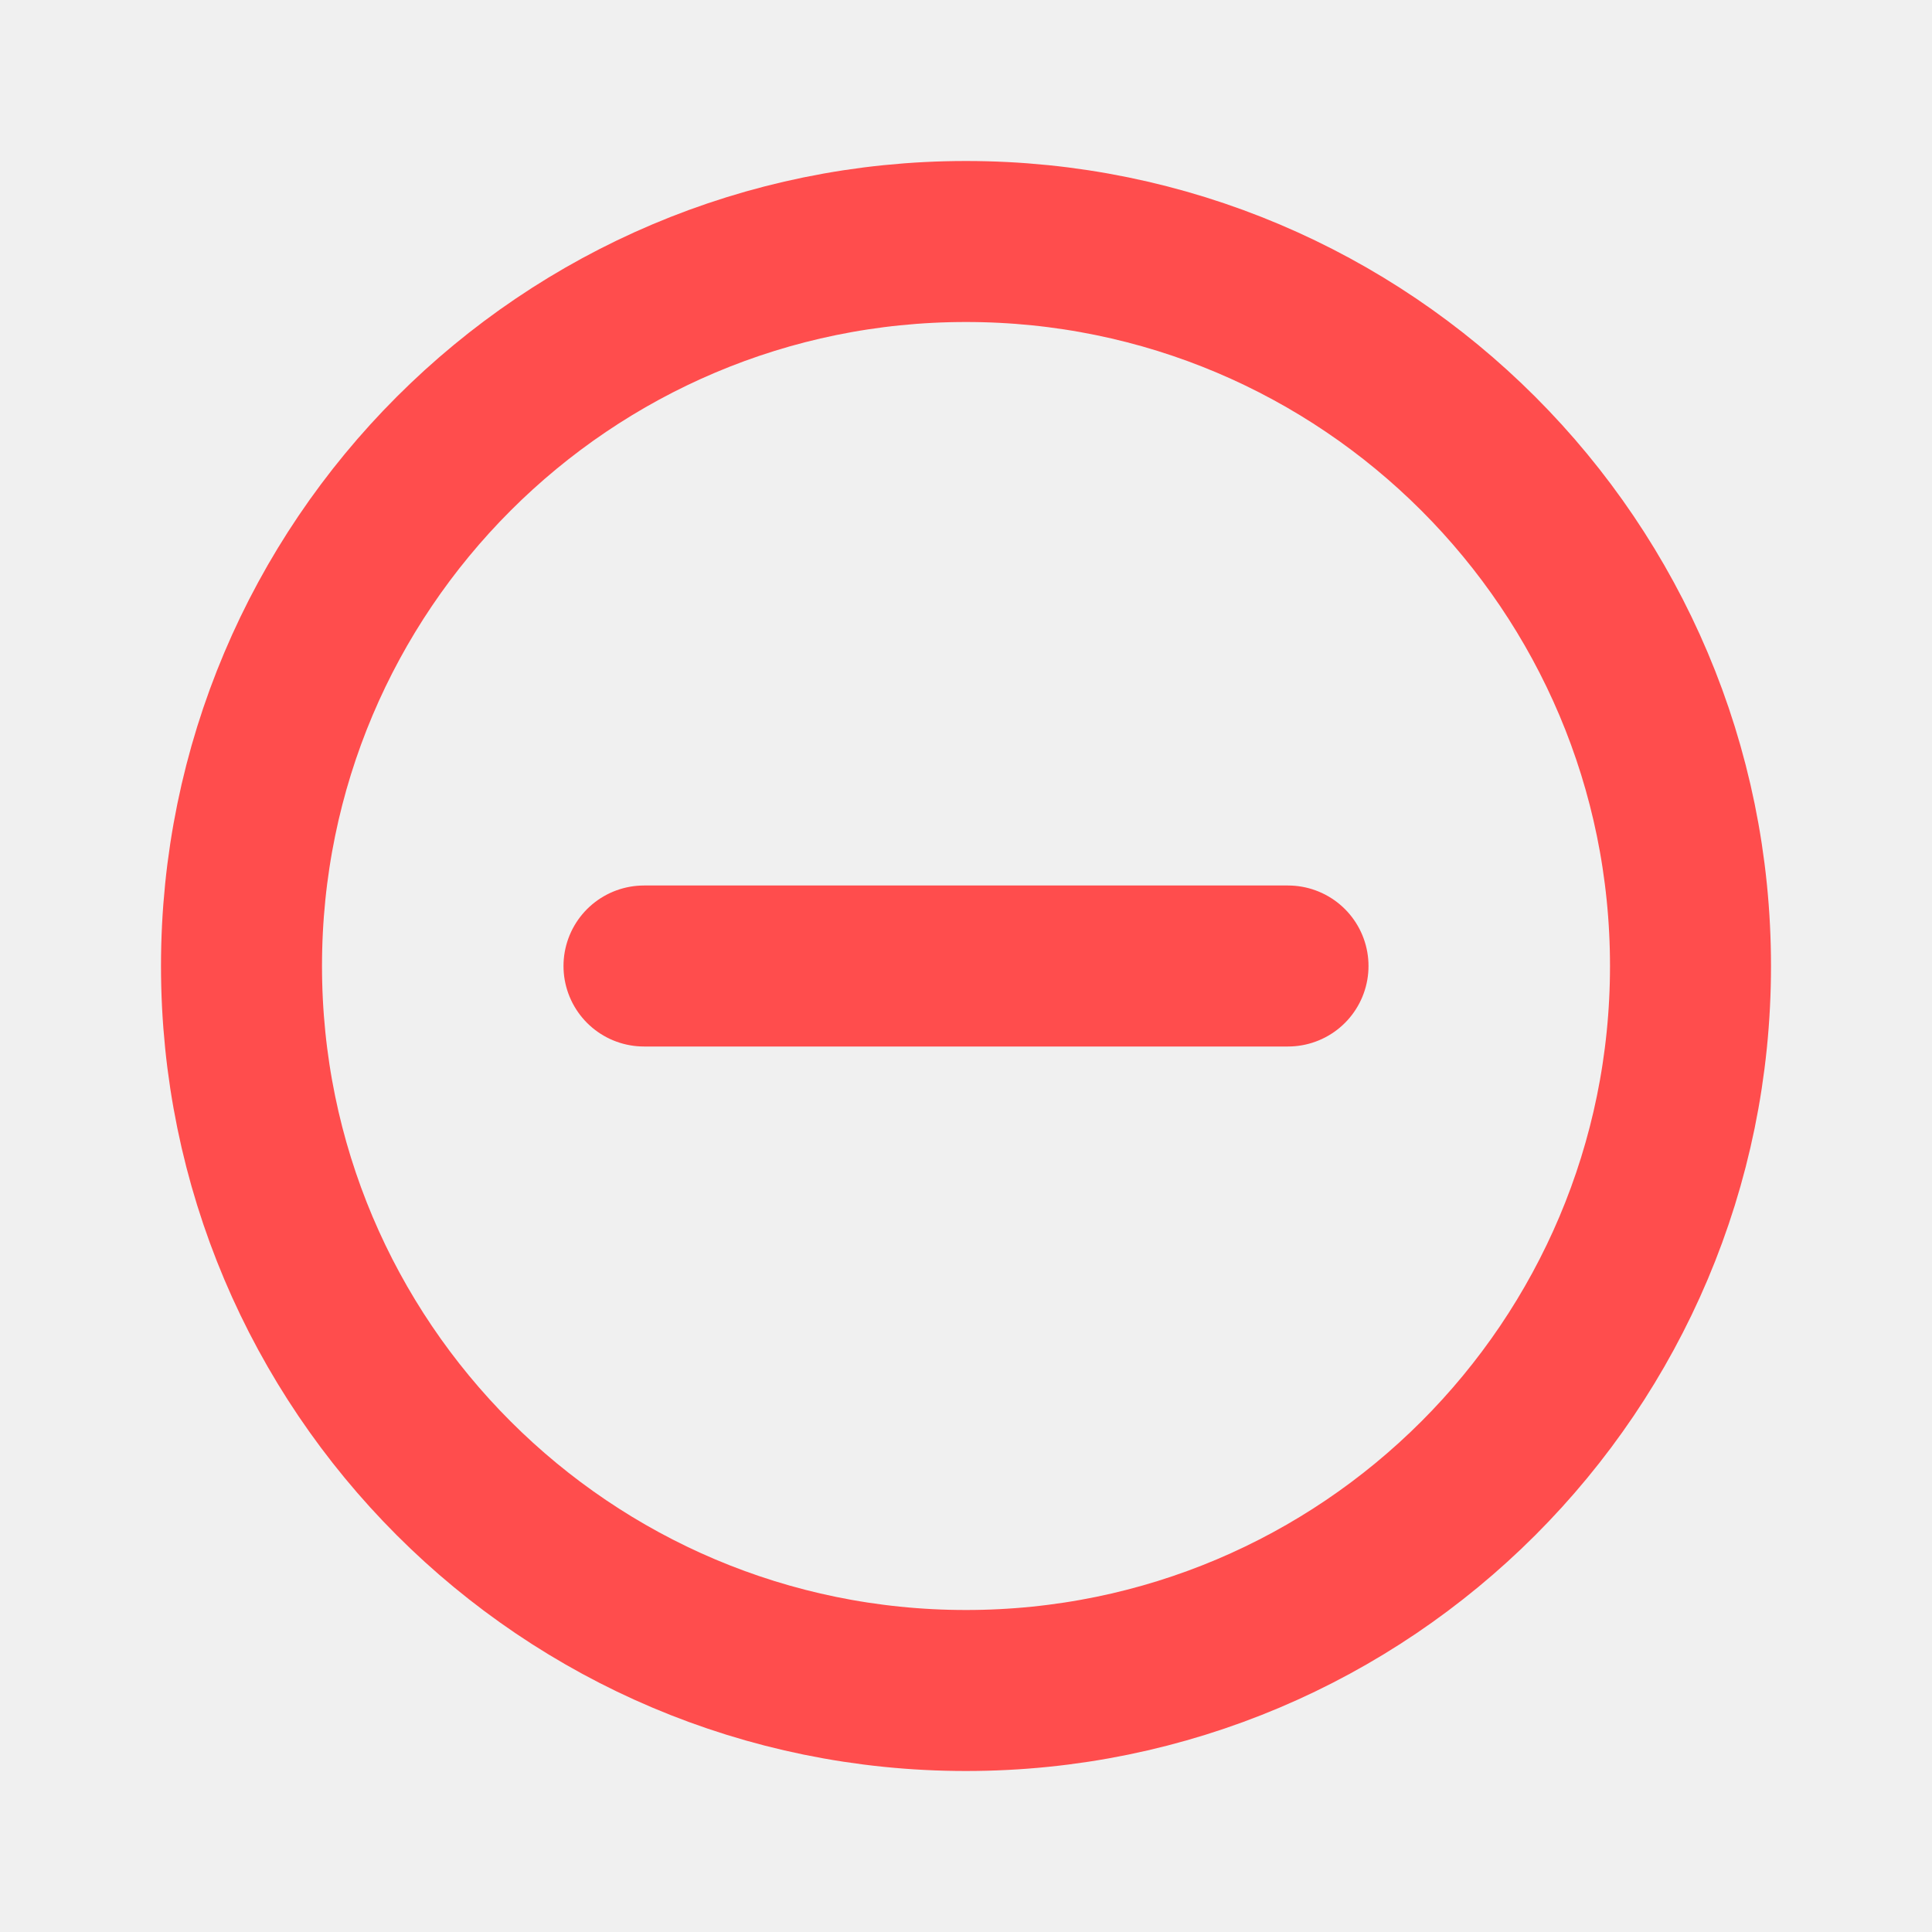
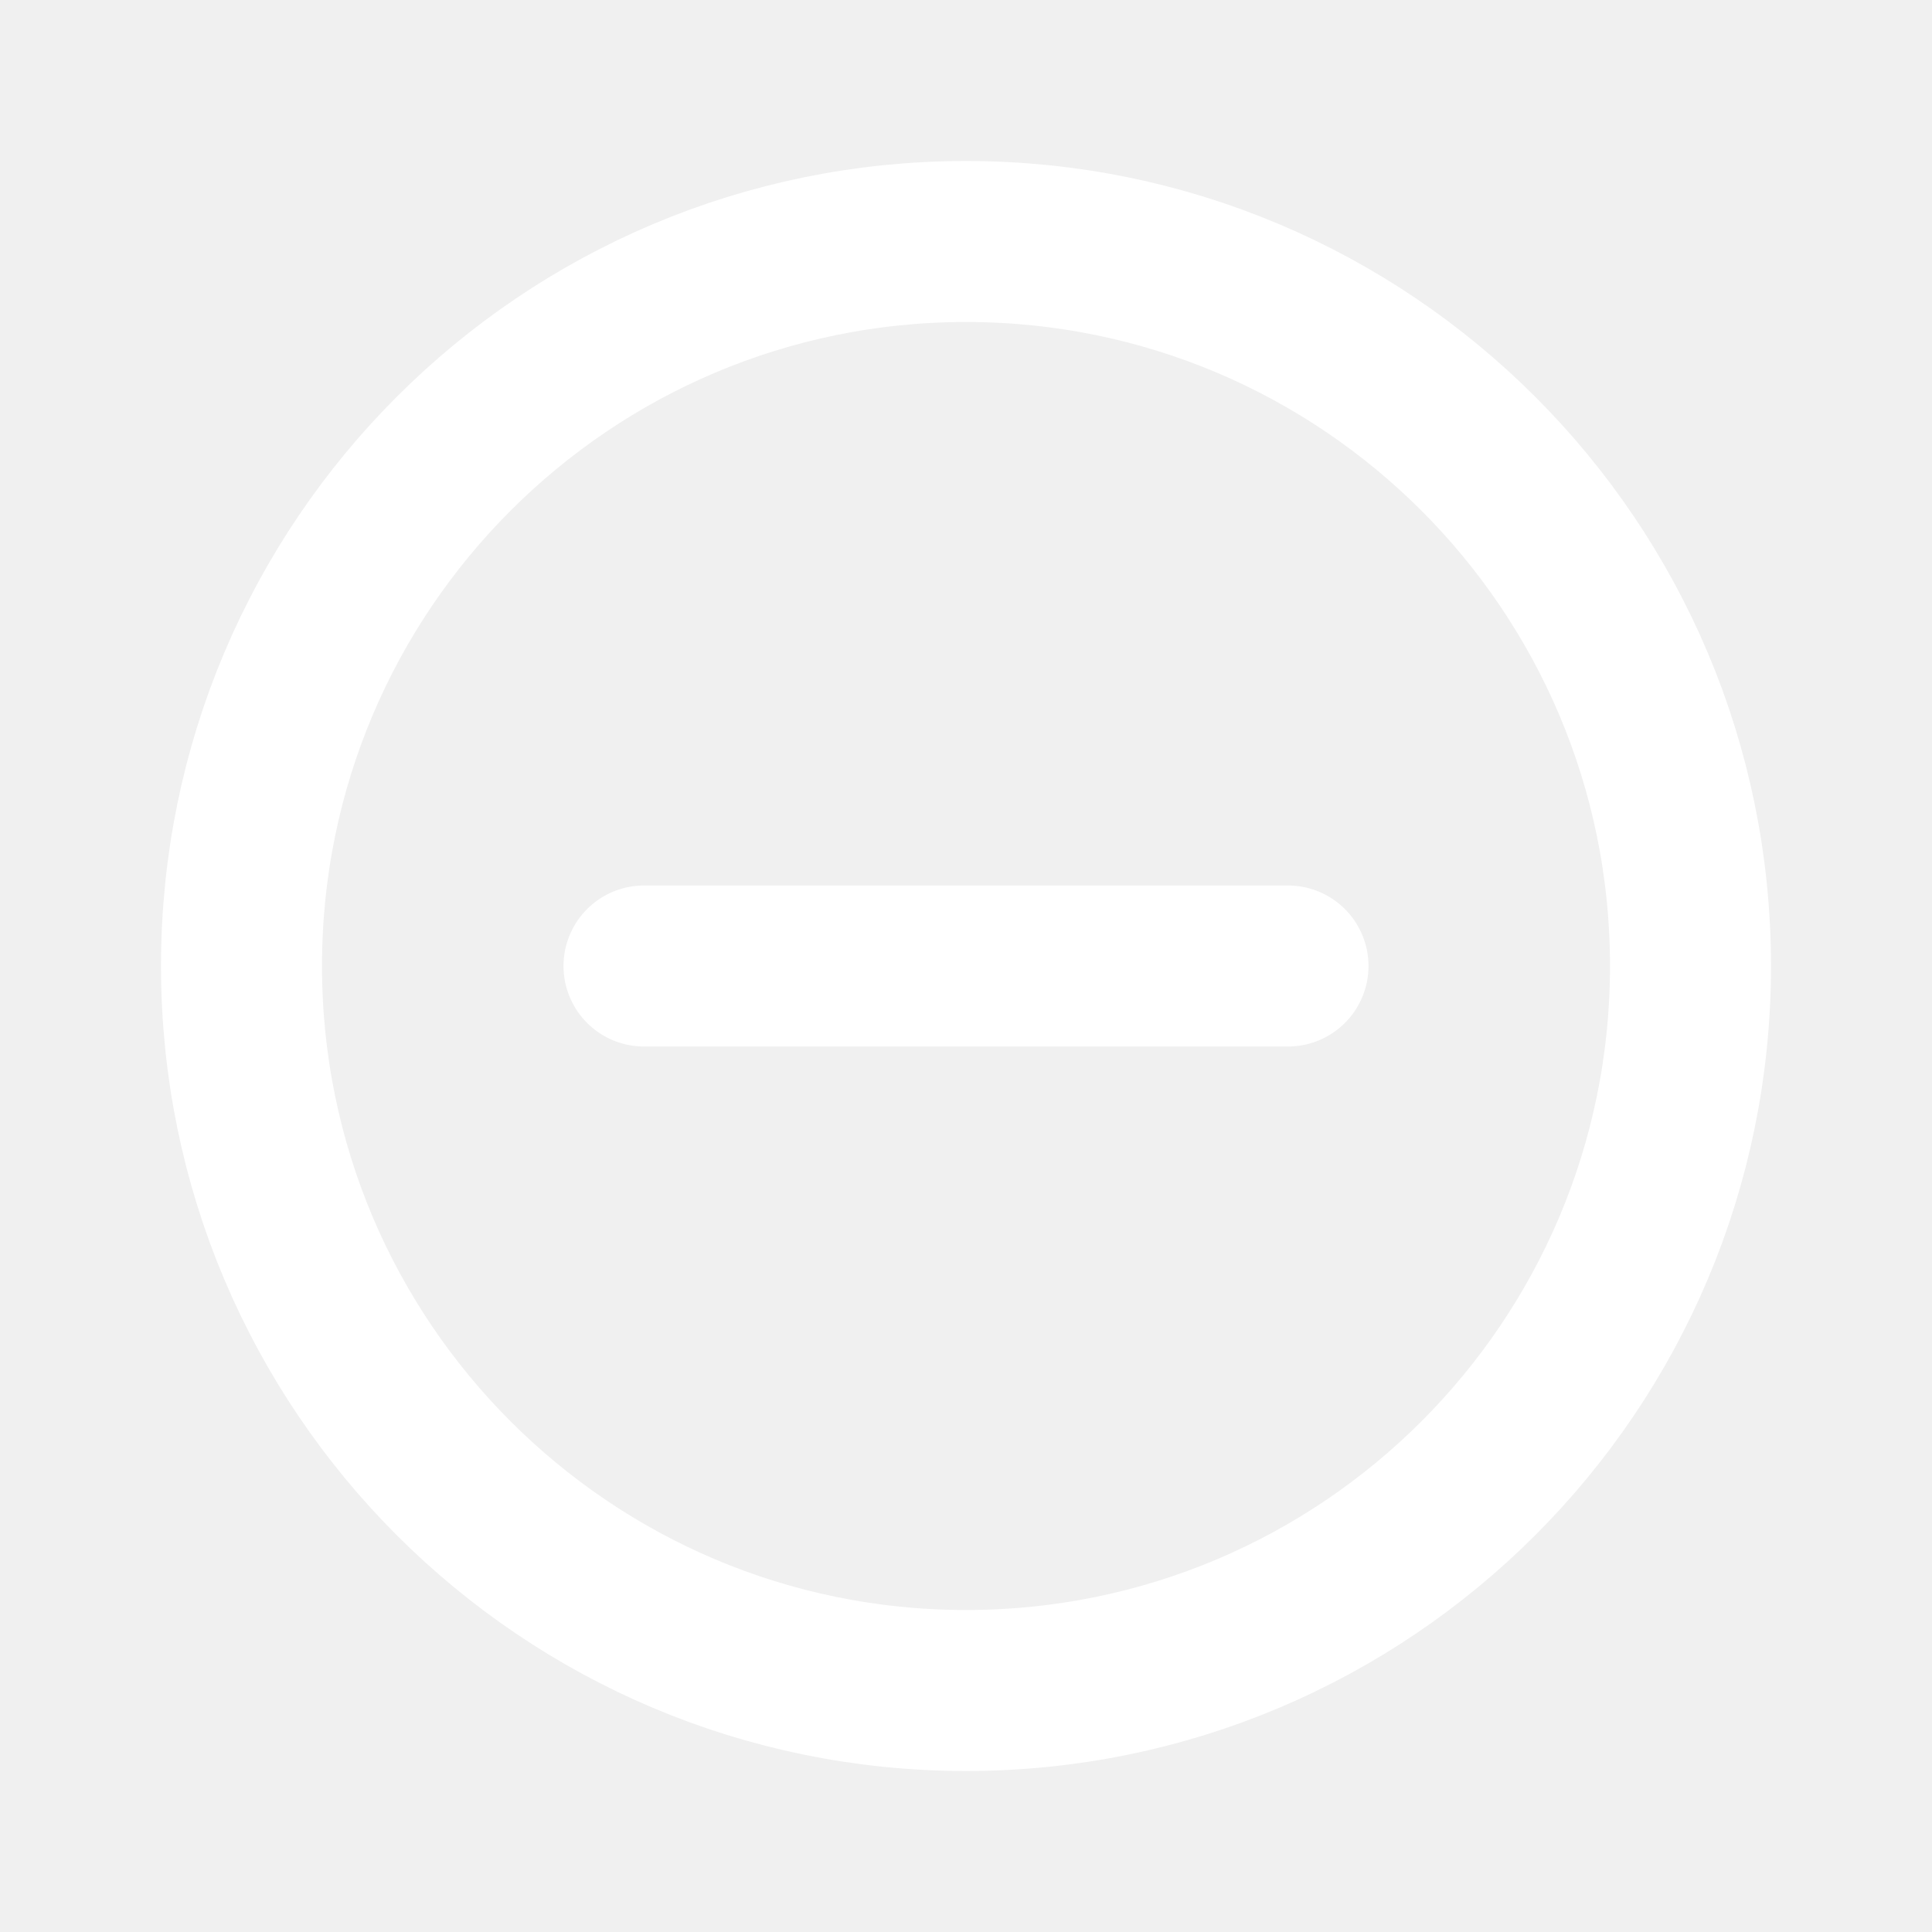
<svg xmlns="http://www.w3.org/2000/svg" width="800px" height="800px" viewBox="0 0 24 24" fill="none">
  <g id="Edit / Remove_Minus_Circle">
-     <path id="Vector" d="M8 12H16M12 21C7.029 21 3 16.971 3 12C3 7.029 7.029 3 12 3C16.971 3 21 7.029 21 12C21 16.971 16.971 21 12 21Z" stroke="#FF4D4D" stroke-width="2" stroke-linecap="round" stroke-linejoin="round" />
+     <path id="Vector" d="M8 12H16M12 21C7.029 21 3 16.971 3 12C3 7.029 7.029 3 12 3C16.971 3 21 7.029 21 12C21 16.971 16.971 21 12 21Z" stroke="#FFFFFF" stroke-width="2" stroke-linecap="round" stroke-linejoin="round" />
  </g>
</svg>
